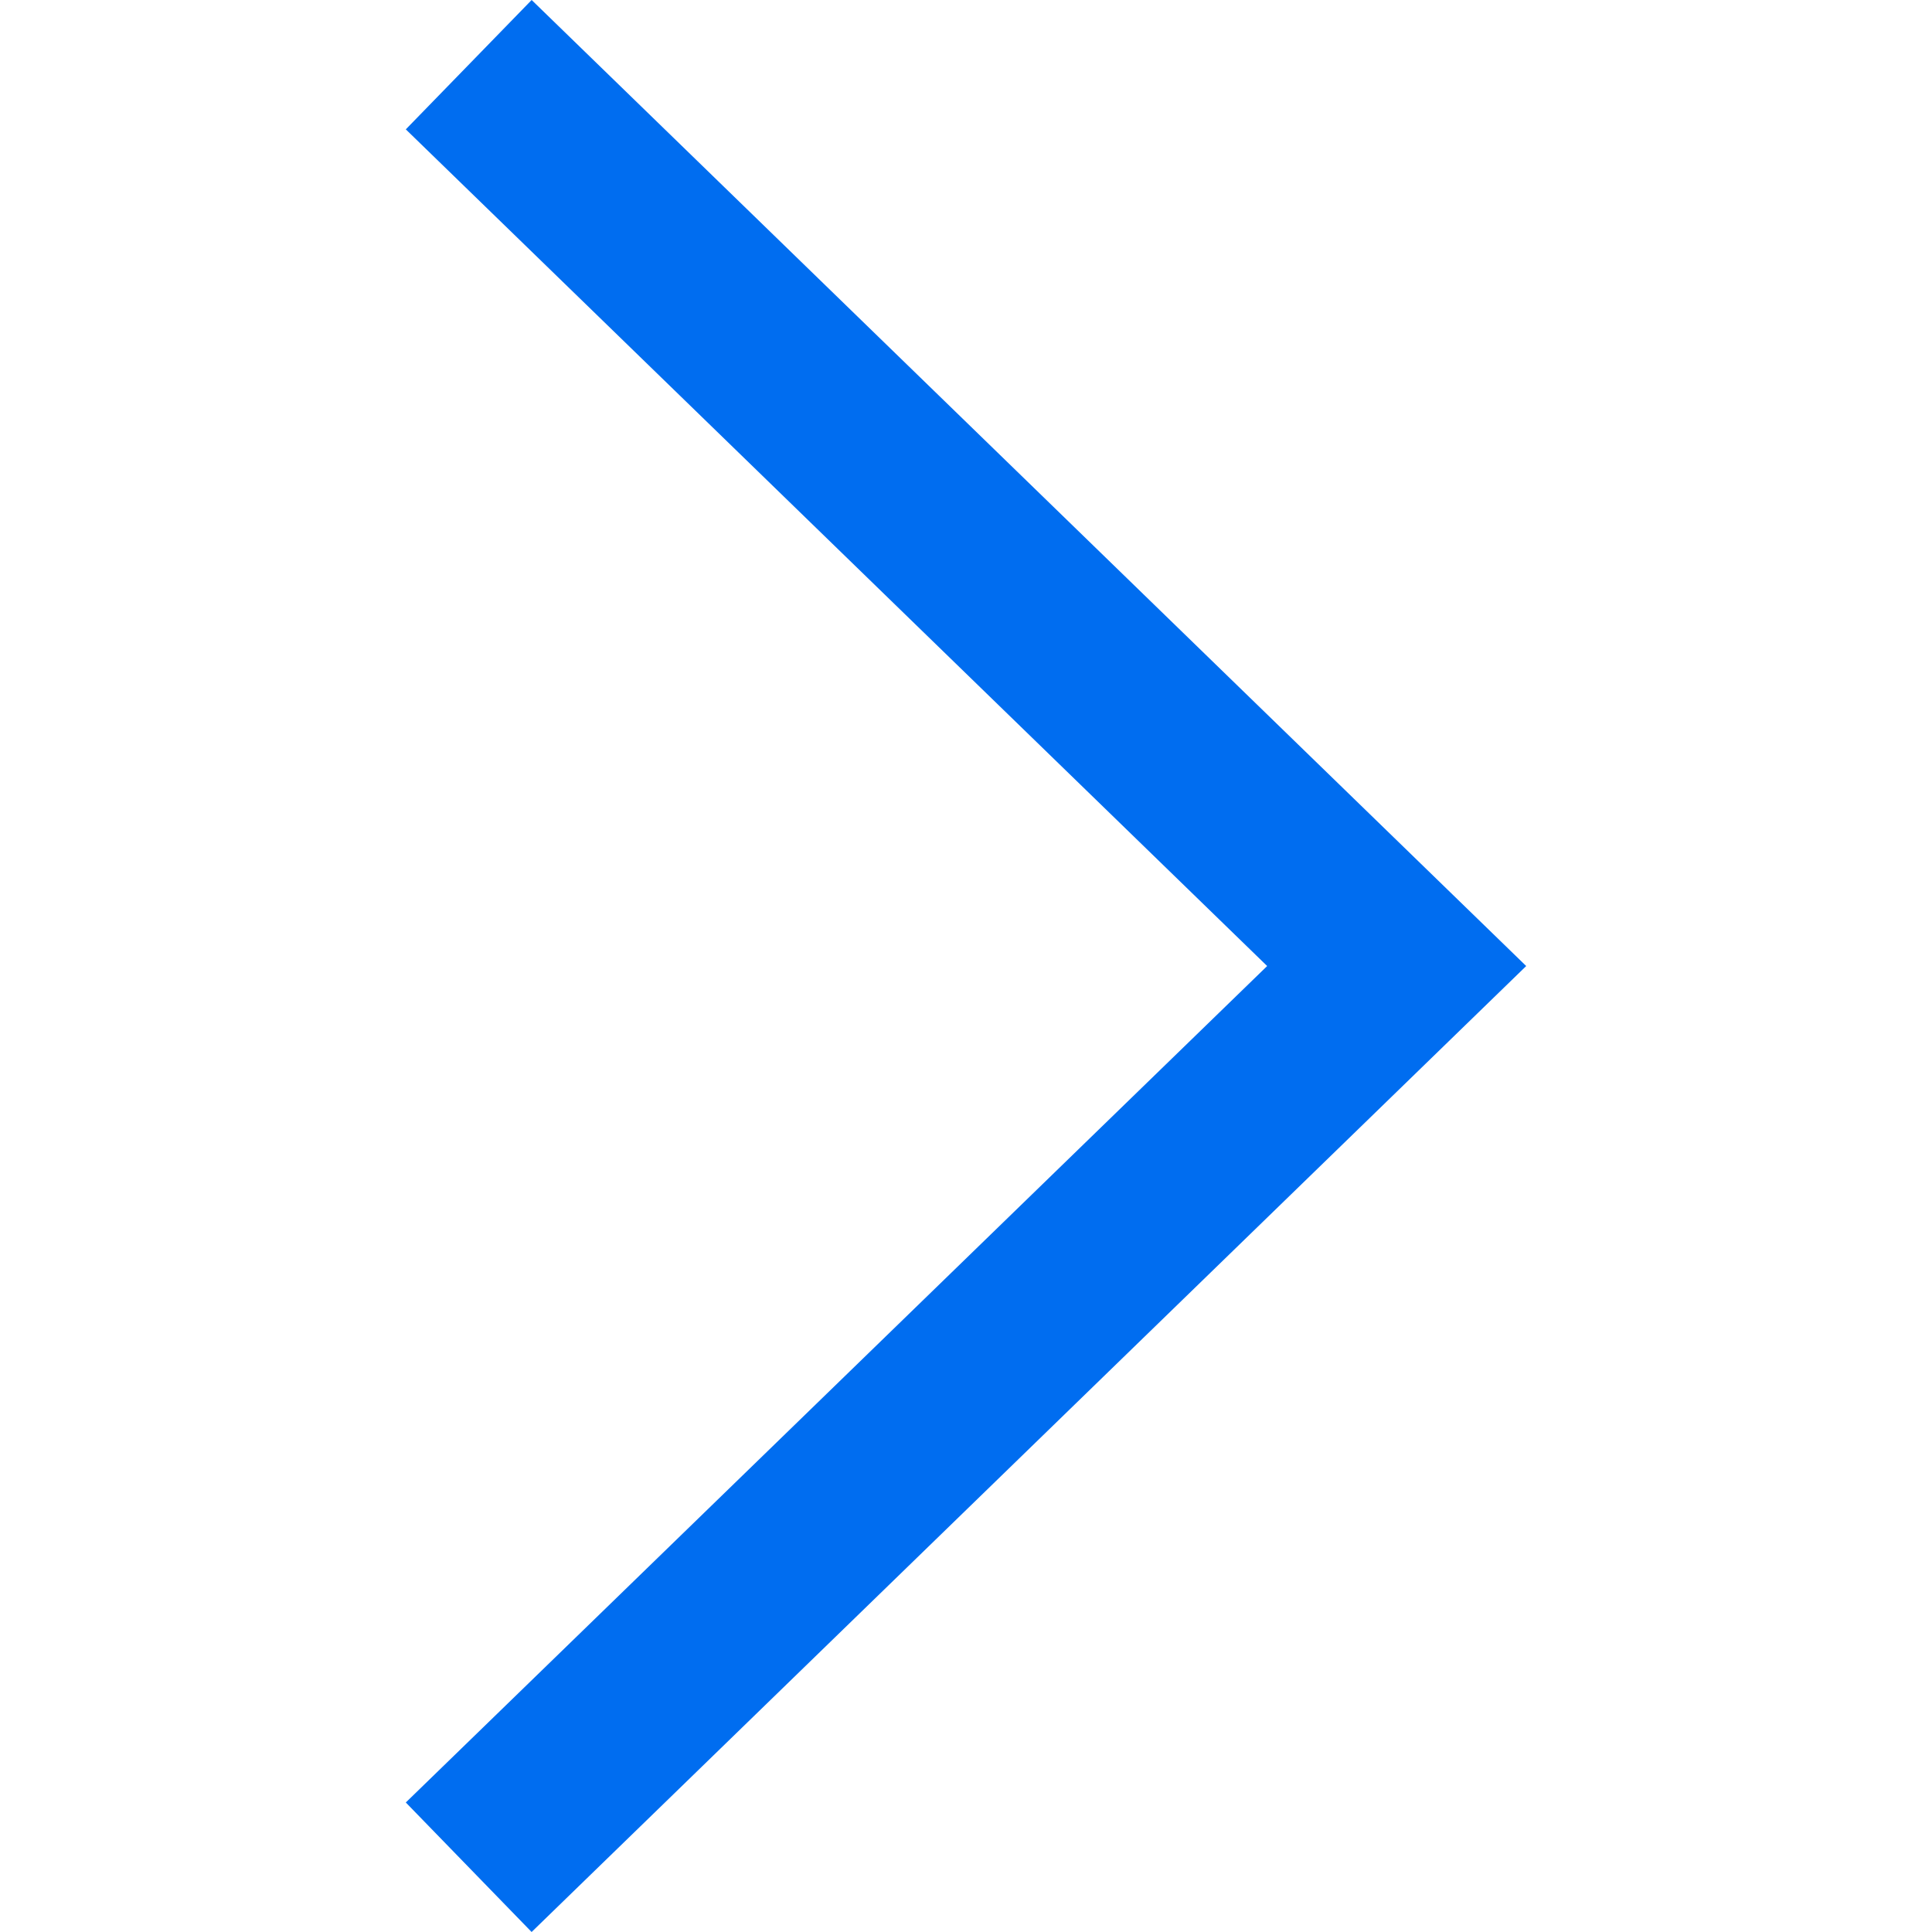
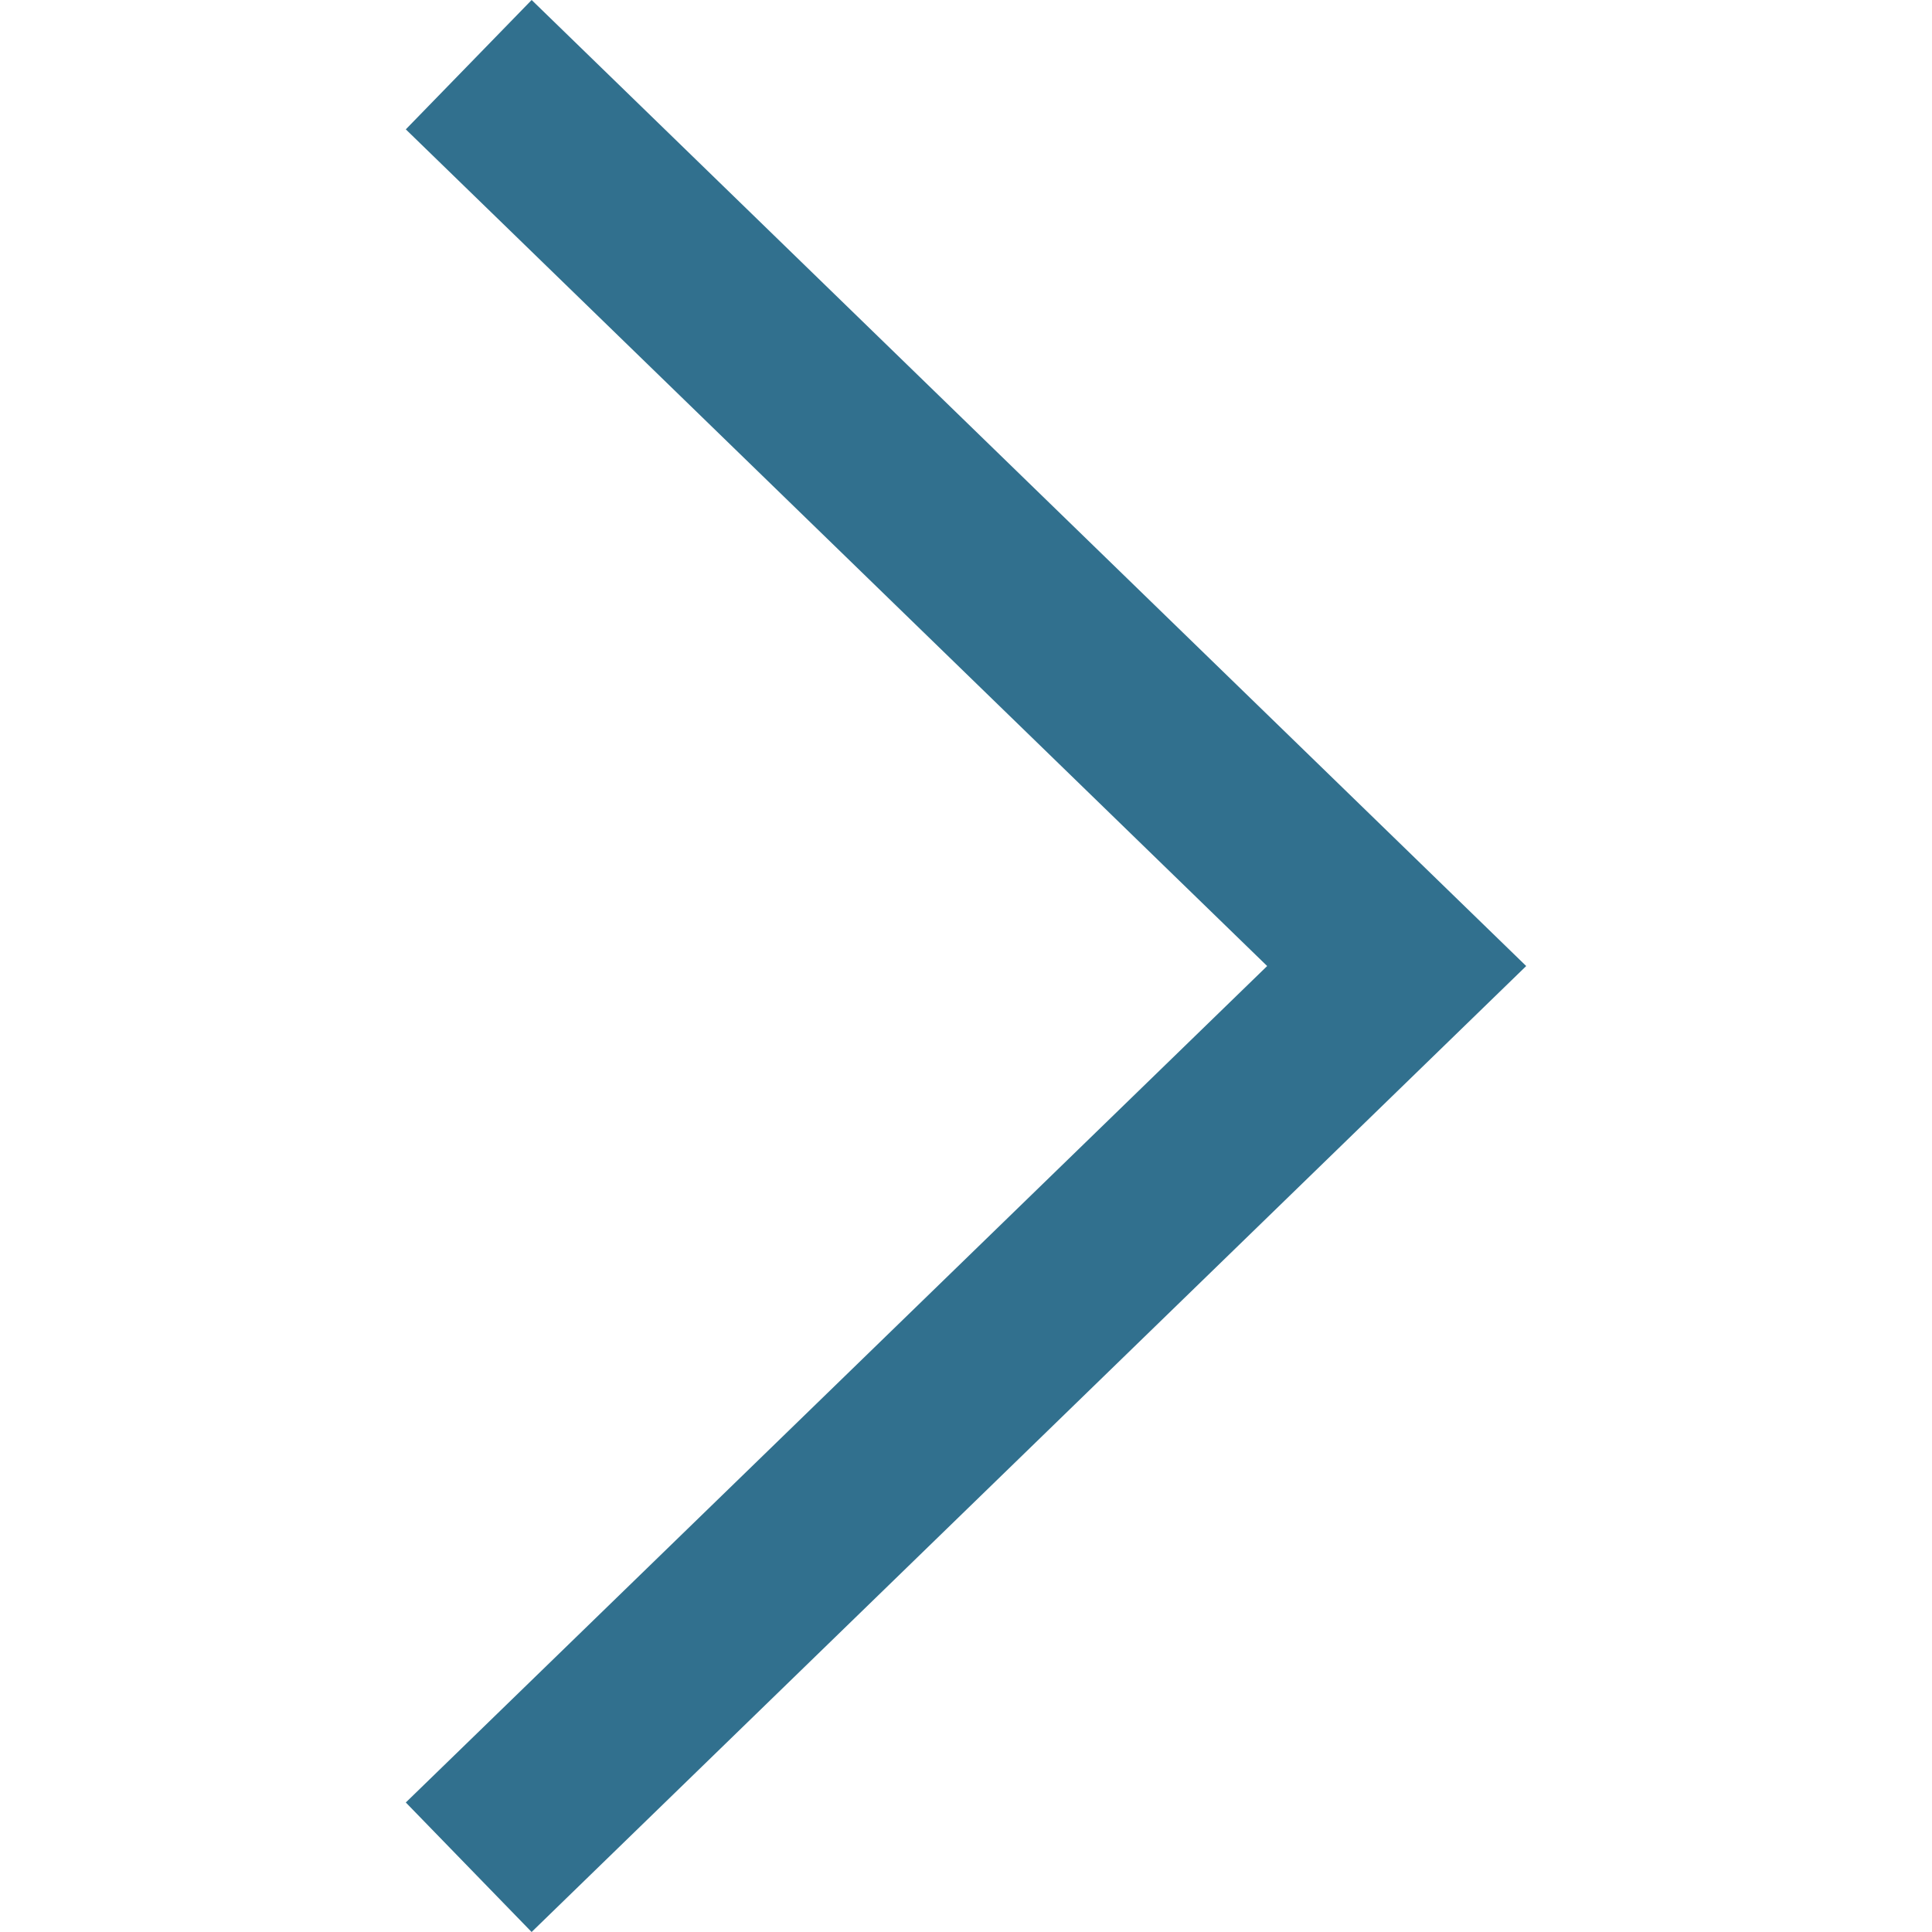
- <svg xmlns="http://www.w3.org/2000/svg" version="1.1" id="Capa_1" x="0px" y="0px" viewBox="0 0 478.448 478.448" style="enable-background:new 0 0 478.448 478.448;" xml:space="preserve" width="512px" height="512px">
+ <svg xmlns="http://www.w3.org/2000/svg" version="1.1" id="Capa_1" x="0px" y="0px" viewBox="0 0 478.448 478.448" style="enable-background:new 0 0 478.448 478.448;" xml:space="preserve" width="4em" height="4em">
  <g>
    <g>
-       <polygon points="131.659,0 100.494,32.035 313.804,239.232 100.494,446.373 131.65,478.448     377.954,239.232   " fill="#006DF0" />
+       <polygon points="131.659,0 100.494,32.035 313.804,239.232 100.494,446.373 131.65,478.448     377.954,239.232   " fill="#31708E" />
    </g>
  </g>
  <g>
</g>
  <g>
</g>
  <g>
</g>
  <g>
</g>
  <g>
</g>
  <g>
</g>
  <g>
</g>
  <g>
</g>
  <g>
</g>
  <g>
</g>
  <g>
</g>
  <g>
</g>
  <g>
</g>
  <g>
</g>
  <g>
</g>
</svg>
